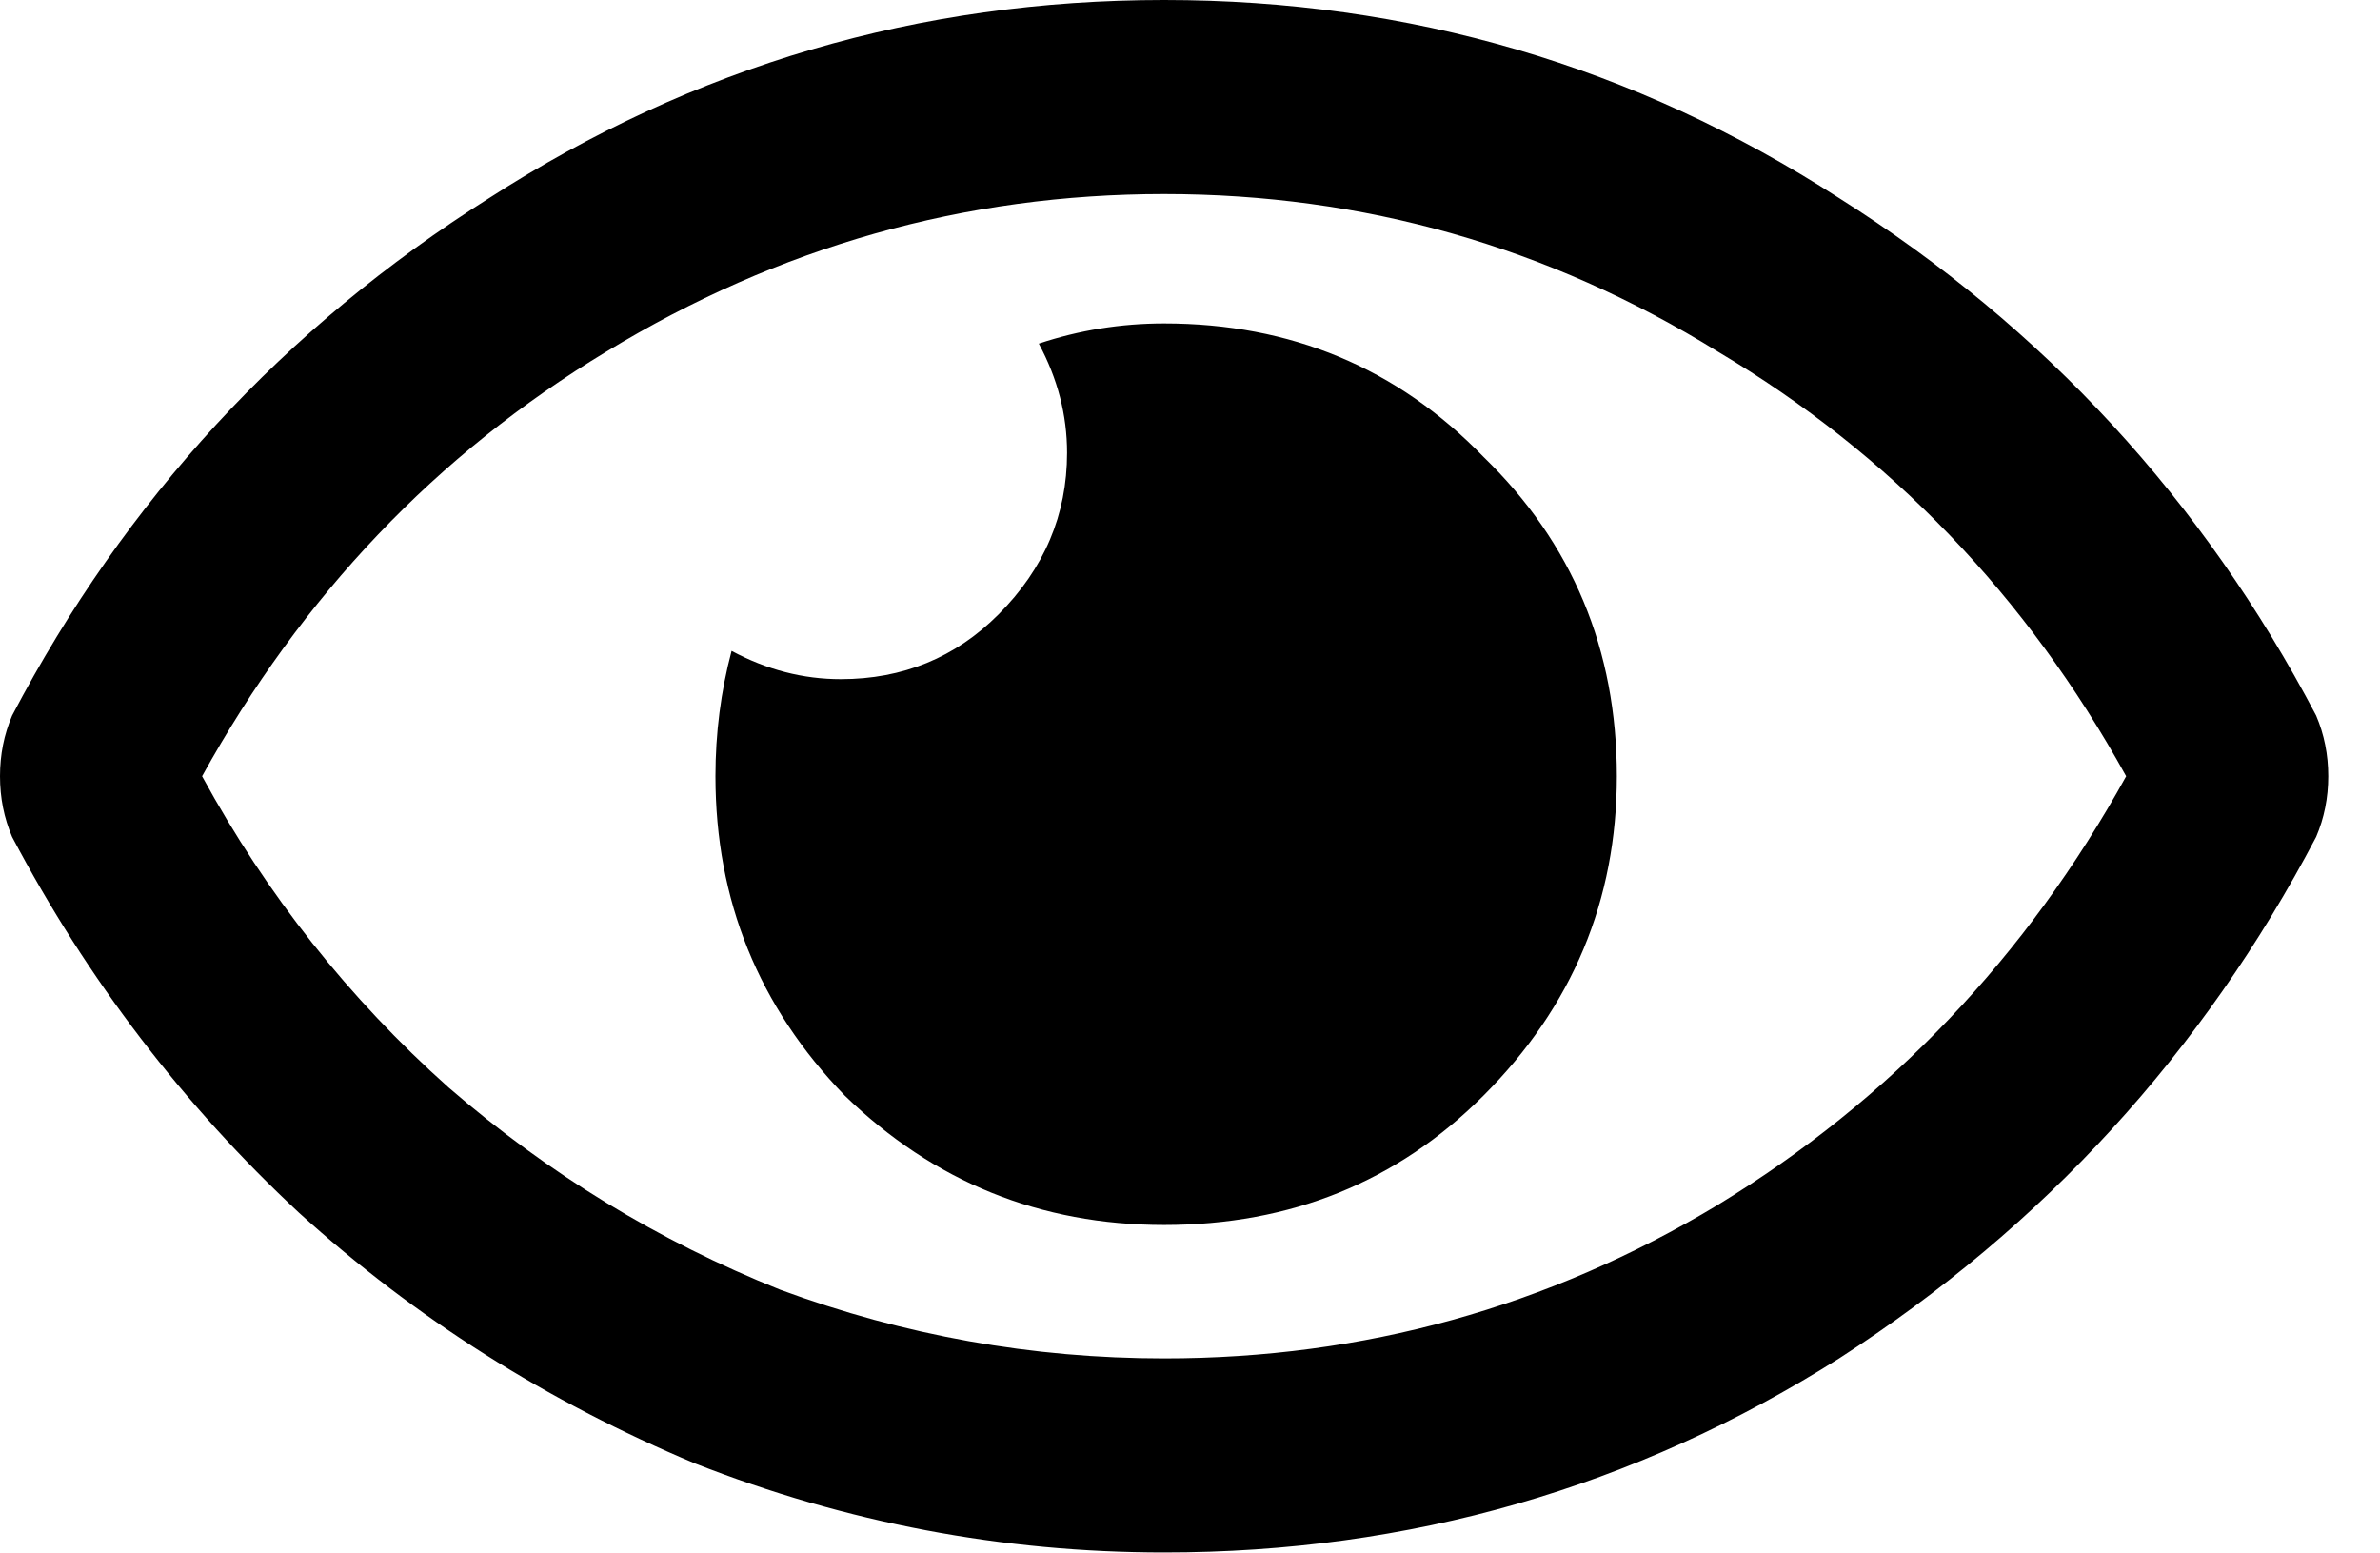
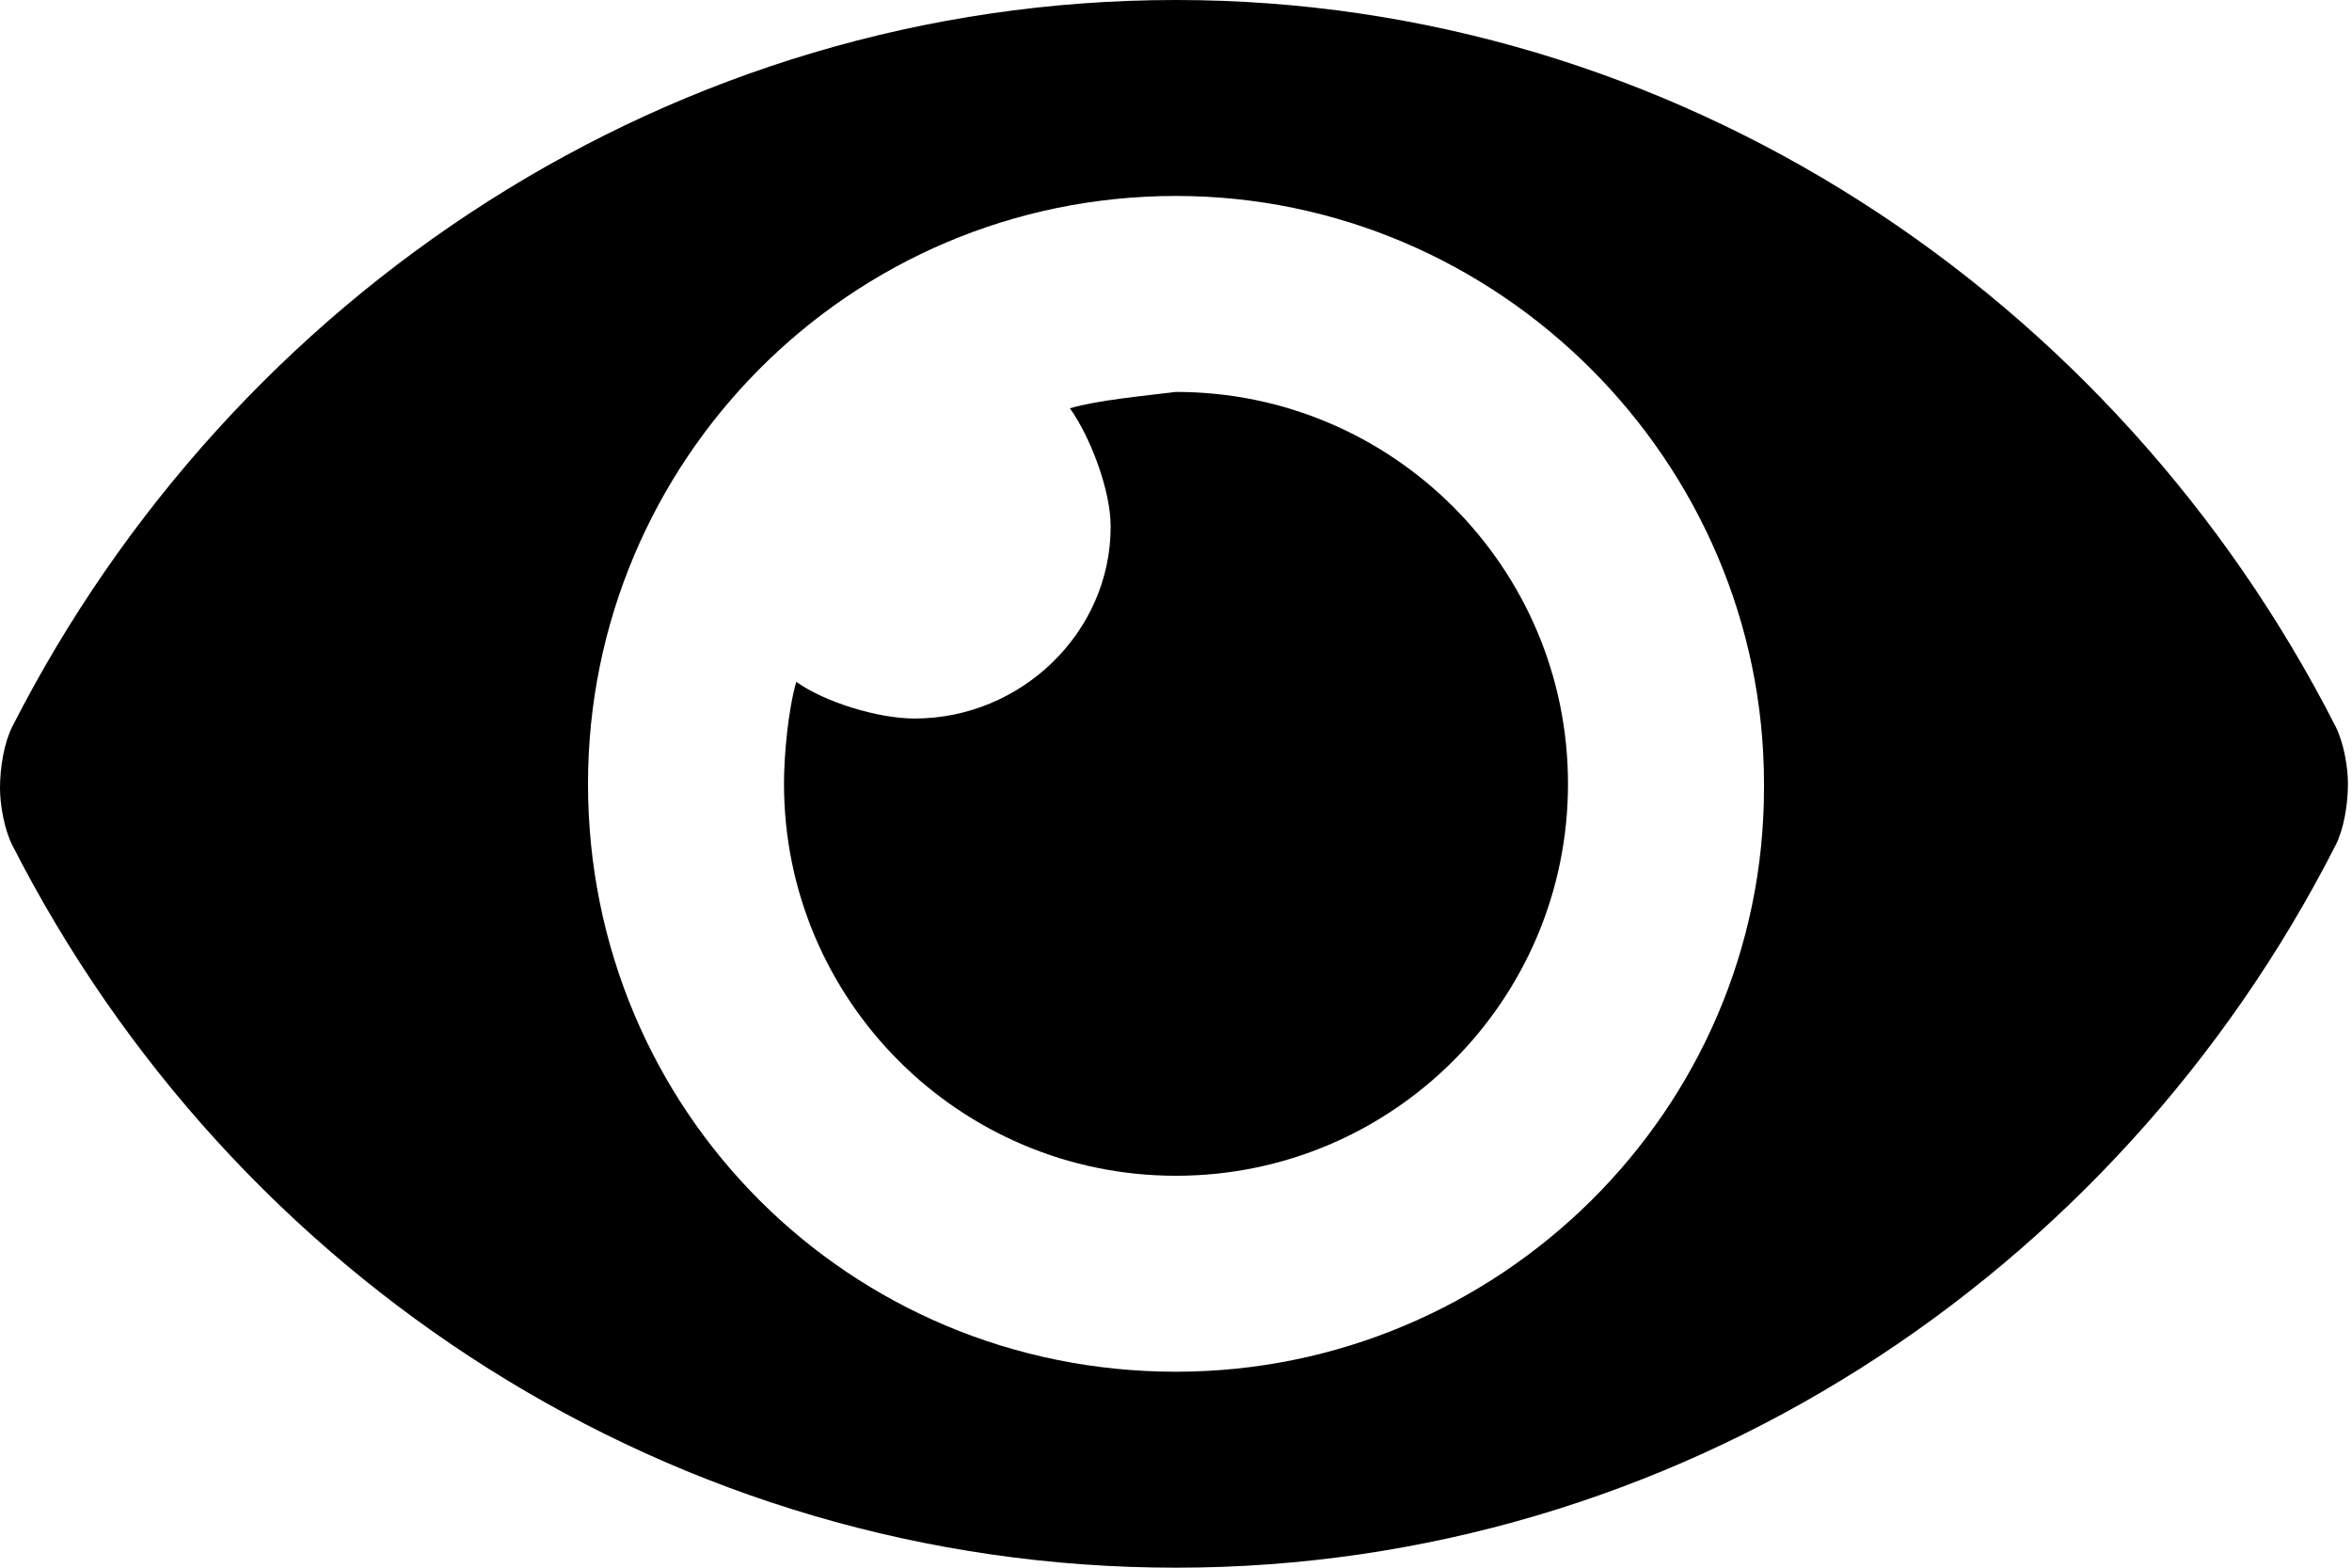
- <svg xmlns="http://www.w3.org/2000/svg" width="23" height="15" viewBox="0 0 23 15">
-   <path d="M11.25 3.125C12.474 3.125 13.503 3.555 14.336 4.414C15.195 5.247 15.625 6.276 15.625 7.5C15.625 8.698 15.195 9.727 14.336 10.586C13.503 11.419 12.474 11.836 11.25 11.836C10.052 11.836 9.023 11.419 8.164 10.586C7.331 9.727 6.914 8.698 6.914 7.5C6.914 7.083 6.966 6.68 7.07 6.289C7.409 6.471 7.76 6.562 8.125 6.562C8.724 6.562 9.232 6.354 9.648 5.938C10.091 5.495 10.312 4.974 10.312 4.375C10.312 4.01 10.221 3.659 10.039 3.32C10.43 3.19 10.833 3.125 11.25 3.125ZM22.383 6.914C22.461 7.096 22.5 7.292 22.5 7.5C22.5 7.708 22.461 7.904 22.383 8.086C21.289 10.169 19.753 11.849 17.773 13.125C15.794 14.375 13.62 15 11.25 15C9.688 15 8.177 14.713 6.719 14.141C5.286 13.542 4.01 12.734 2.891 11.719C1.771 10.677 0.846 9.466 0.117 8.086C0.039 7.904 0 7.708 0 7.5C0 7.292 0.039 7.096 0.117 6.914C1.211 4.831 2.747 3.164 4.727 1.914C6.706 0.638 8.88 0 11.25 0C13.62 0 15.794 0.638 17.773 1.914C19.753 3.164 21.289 4.831 22.383 6.914ZM11.25 13.125C13.177 13.125 14.961 12.63 16.602 11.641C18.268 10.625 19.583 9.245 20.547 7.5C19.583 5.755 18.268 4.388 16.602 3.398C14.961 2.383 13.177 1.875 11.25 1.875C9.323 1.875 7.526 2.383 5.859 3.398C4.219 4.388 2.917 5.755 1.953 7.5C2.578 8.646 3.372 9.648 4.336 10.508C5.299 11.341 6.367 11.992 7.539 12.461C8.737 12.904 9.974 13.125 11.25 13.125Z" />
+ <svg xmlns="http://www.w3.org/2000/svg" width="18" height="12" viewBox="0 0 18 12">
+   <path d="M17.875 5.562C16.188 2.25 12.812 0 9 0C5.156 0 1.781 2.25 0.094 5.562C0.031 5.688 0 5.875 0 6.031C0 6.156 0.031 6.344 0.094 6.469C1.781 9.781 5.156 12 9 12C12.812 12 16.188 9.781 17.875 6.469C17.938 6.344 17.969 6.156 17.969 6C17.969 5.875 17.938 5.688 17.875 5.562ZM9 10.5C6.5 10.5 4.5 8.5 4.5 6C4.5 3.531 6.5 1.5 9 1.5C11.469 1.5 13.5 3.531 13.5 6V6.031C13.5 8.5 11.469 10.5 9 10.5ZM9 3C8.75 3.031 8.406 3.062 8.188 3.125C8.344 3.344 8.5 3.75 8.5 4.031C8.5 4.844 7.812 5.5 7 5.5C6.719 5.5 6.312 5.375 6.094 5.219C6.031 5.438 6 5.781 6 6C6 7.656 7.344 9 9 9C10.656 9 12 7.656 12 6C12 4.344 10.656 3 9 3Z" />
</svg>
